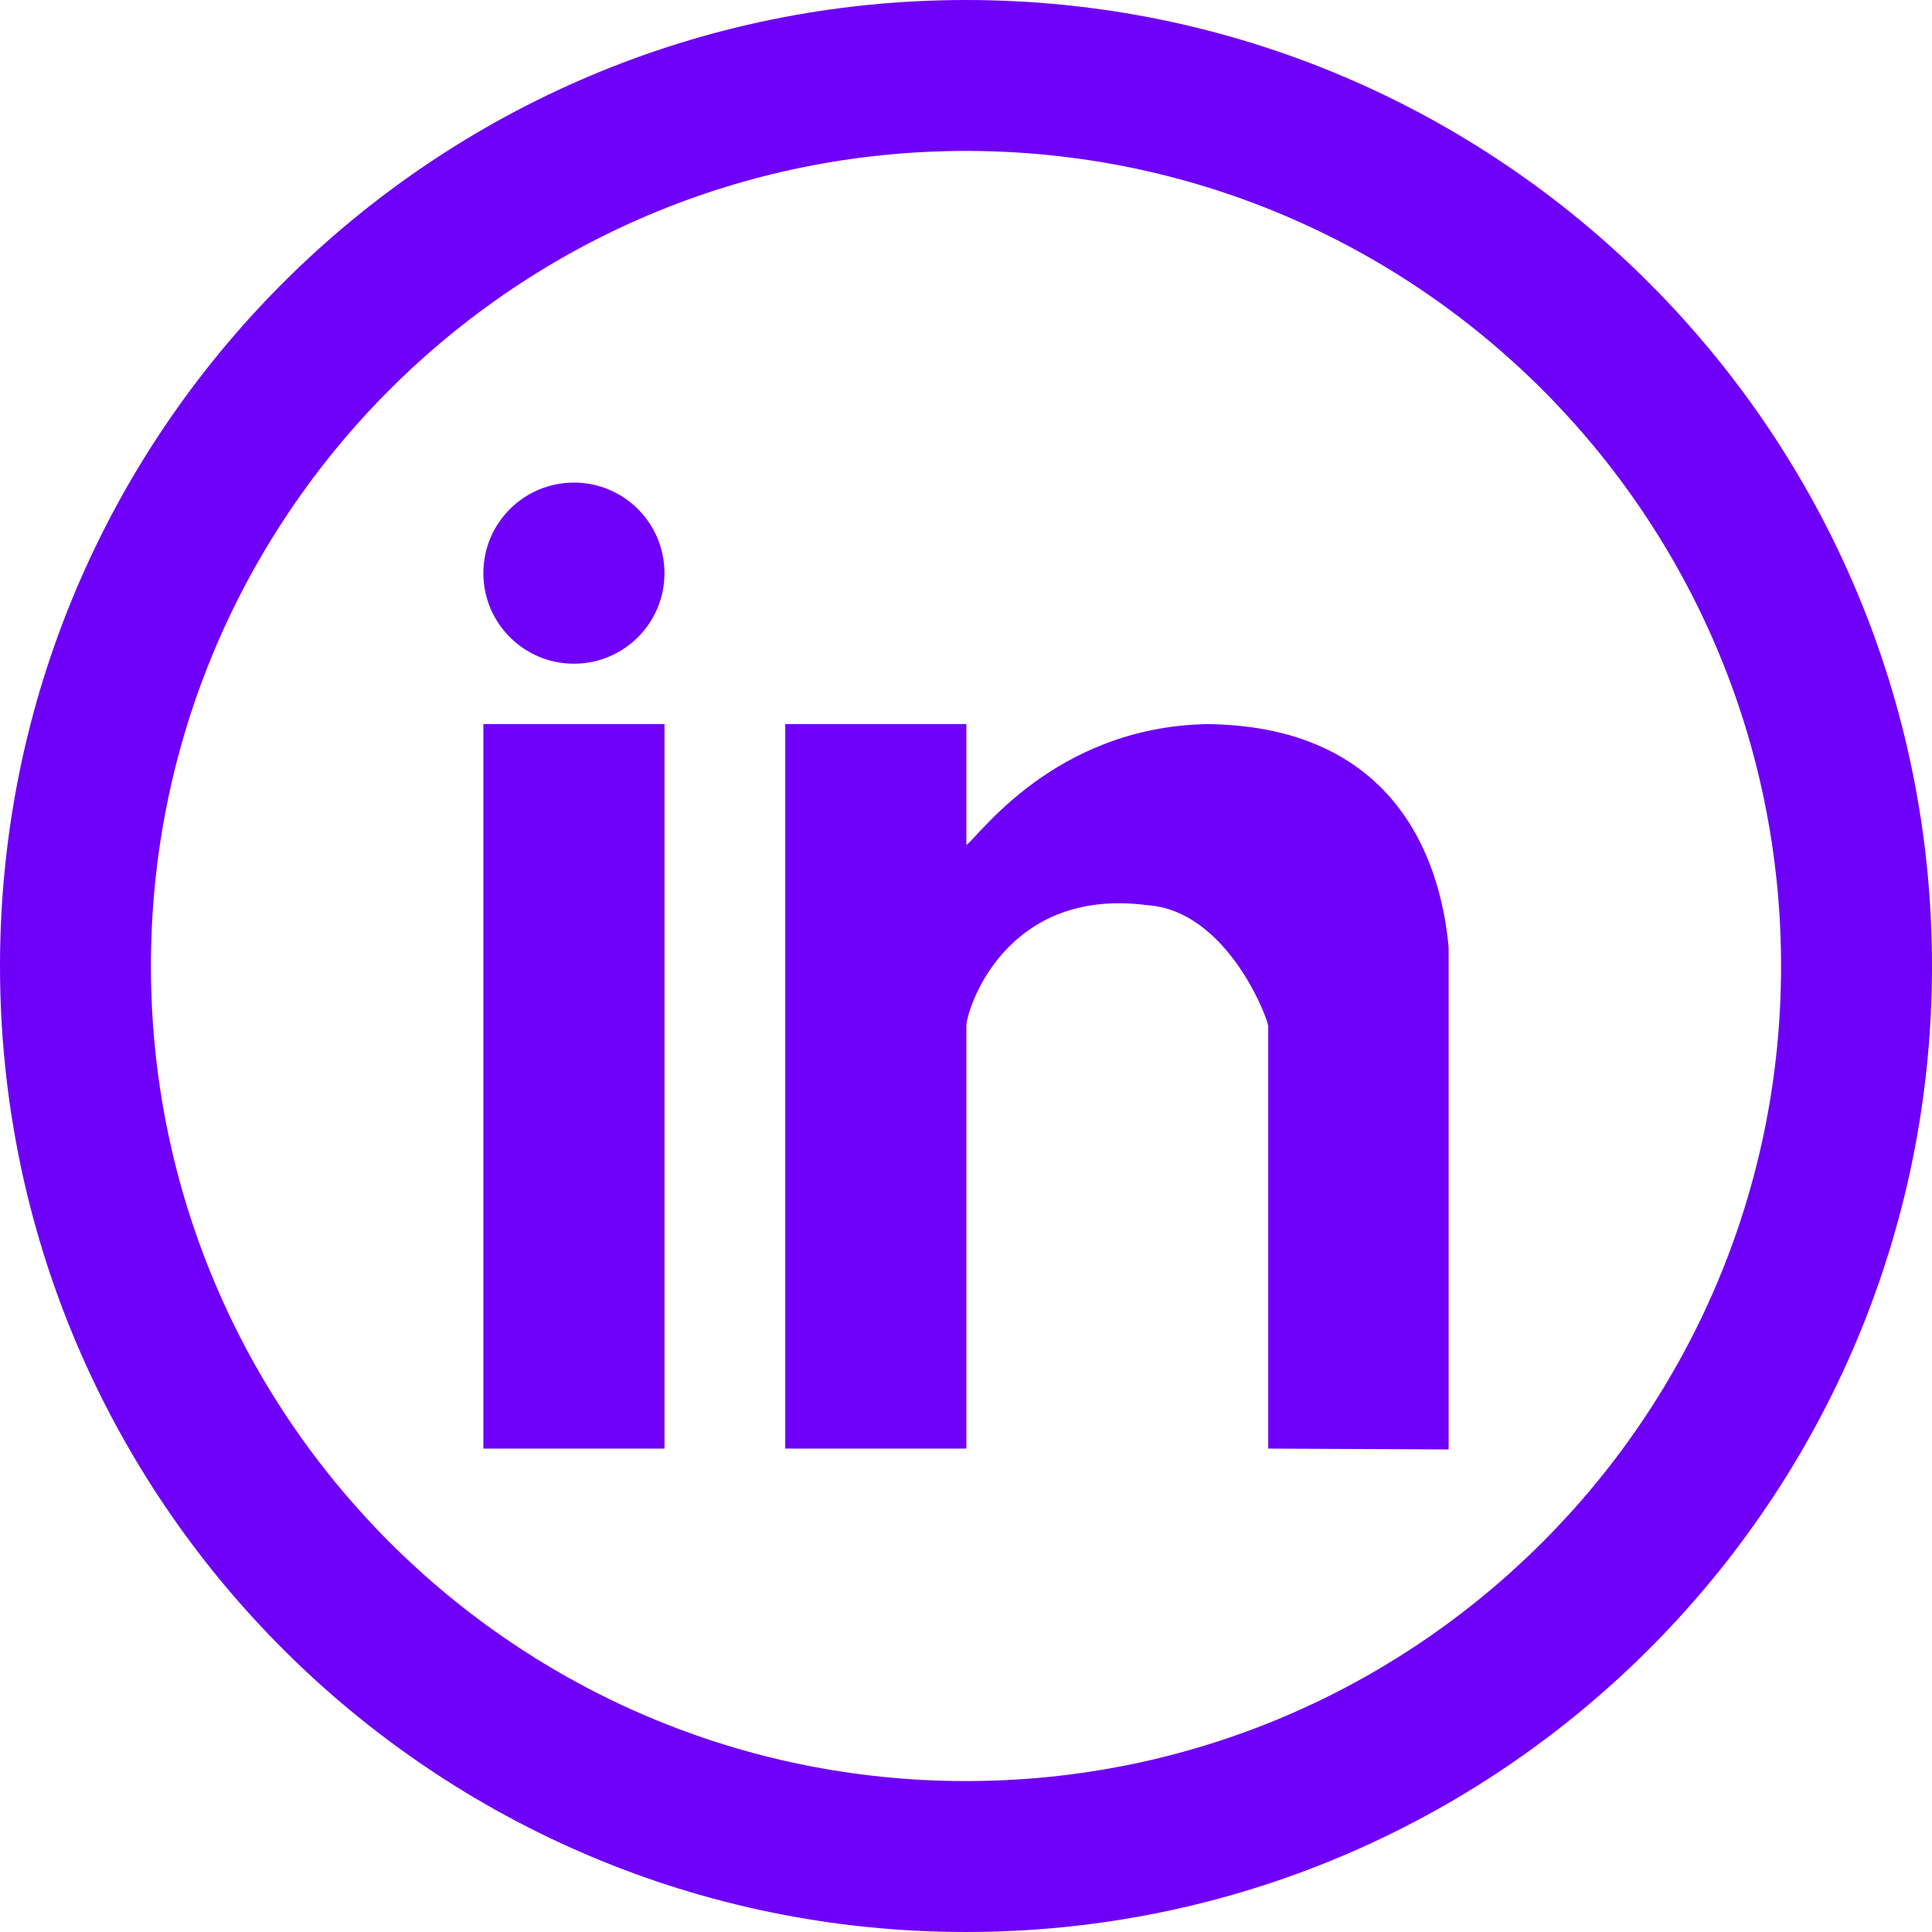
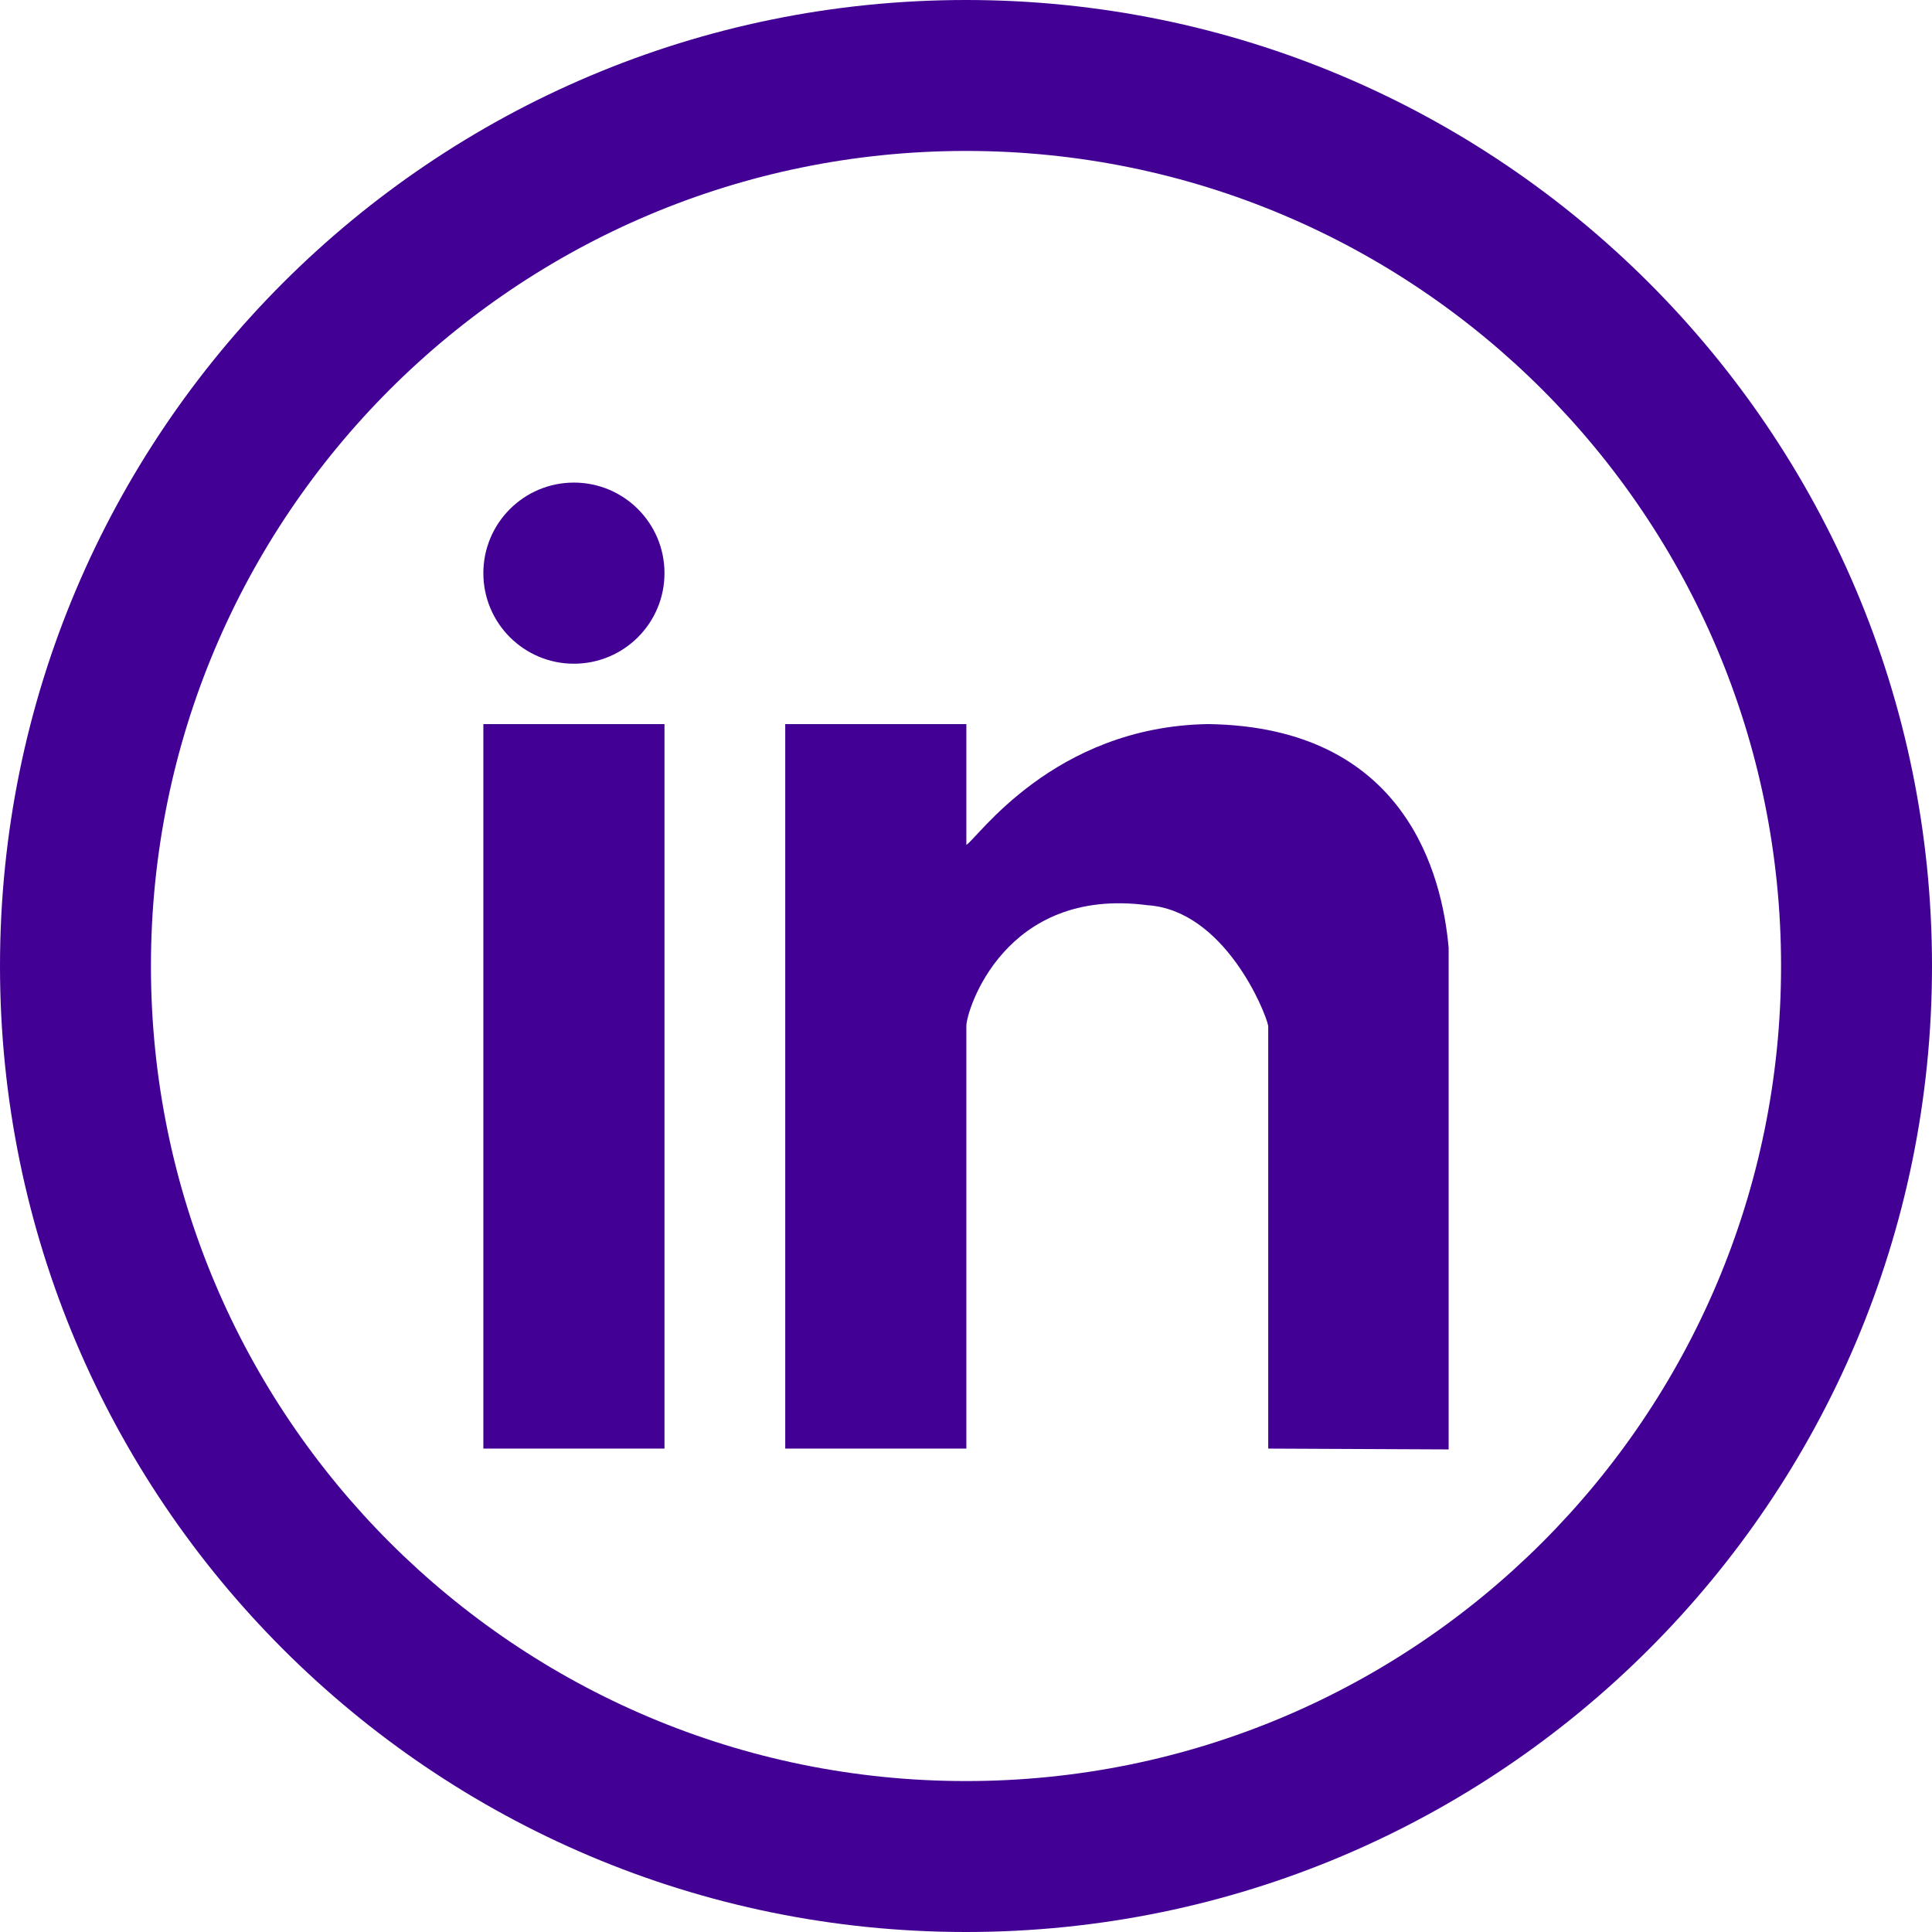
<svg xmlns="http://www.w3.org/2000/svg" version="1.1" id="Capa_1" x="0px" y="0px" width="512px" height="512px" viewBox="0 0 512 512" style="enable-background:new 0 0 512 512;" xml:space="preserve">
  <g>
    <g>
-       <path d="M256,0C114.609,0,0,114.609,0,256c0,141.391,114.609,256,256,256c141.391,0,256-114.609,256-256   C512,114.609,397.391,0,256,0z M256,472c-119.297,0-216-96.703-216-216S136.703,40,256,40s216,96.703,216,216S375.297,472,256,472z   " data-original="#000000" class="active-path" data-old_color="##35F5B" fill="#6F00F7" />
+       <path d="M256,0C114.609,0,0,114.609,0,256c0,141.391,114.609,256,256,256c141.391,0,256-114.609,256-256   C512,114.609,397.391,0,256,0z M256,472c-119.297,0-216-96.703-216-216S136.703,40,256,40s216,96.703,216,216S375.297,472,256,472z   " data-original="#000000" class="active-path" data-old_color="##35F5B" fill="#420094" />
      <g>
        <g>
-           <path d="M128.094,383.891h48v-192h-48V383.891z M320.094,191.891c-41.094,0.688-61.312,30.641-64,32v-32h-48v192h48v-112     c0-4.108,10.125-37,48-32c20.344,1.328,31.312,28.234,32,32v112l47.812,0.219V251.188     C382.219,232,372.625,192.578,320.094,191.891z M152.094,127.891c-13.25,0-24,10.734-24,24s10.75,24,24,24s24-10.734,24-24     S165.344,127.891,152.094,127.891z" data-original="#000000" class="active-path" data-old_color="##35F5B" fill="#6F00F7" />
+           <path d="M128.094,383.891h48v-192h-48V383.891z M320.094,191.891c-41.094,0.688-61.312,30.641-64,32v-32h-48v192h48v-112     c0-4.108,10.125-37,48-32c20.344,1.328,31.312,28.234,32,32v112l47.812,0.219V251.188     C382.219,232,372.625,192.578,320.094,191.891z M152.094,127.891c-13.25,0-24,10.734-24,24s10.75,24,24,24s24-10.734,24-24     S165.344,127.891,152.094,127.891z" data-original="#000000" class="active-path" data-old_color="##35F5B" fill="#420094" />
        </g>
      </g>
    </g>
  </g>
</svg>
